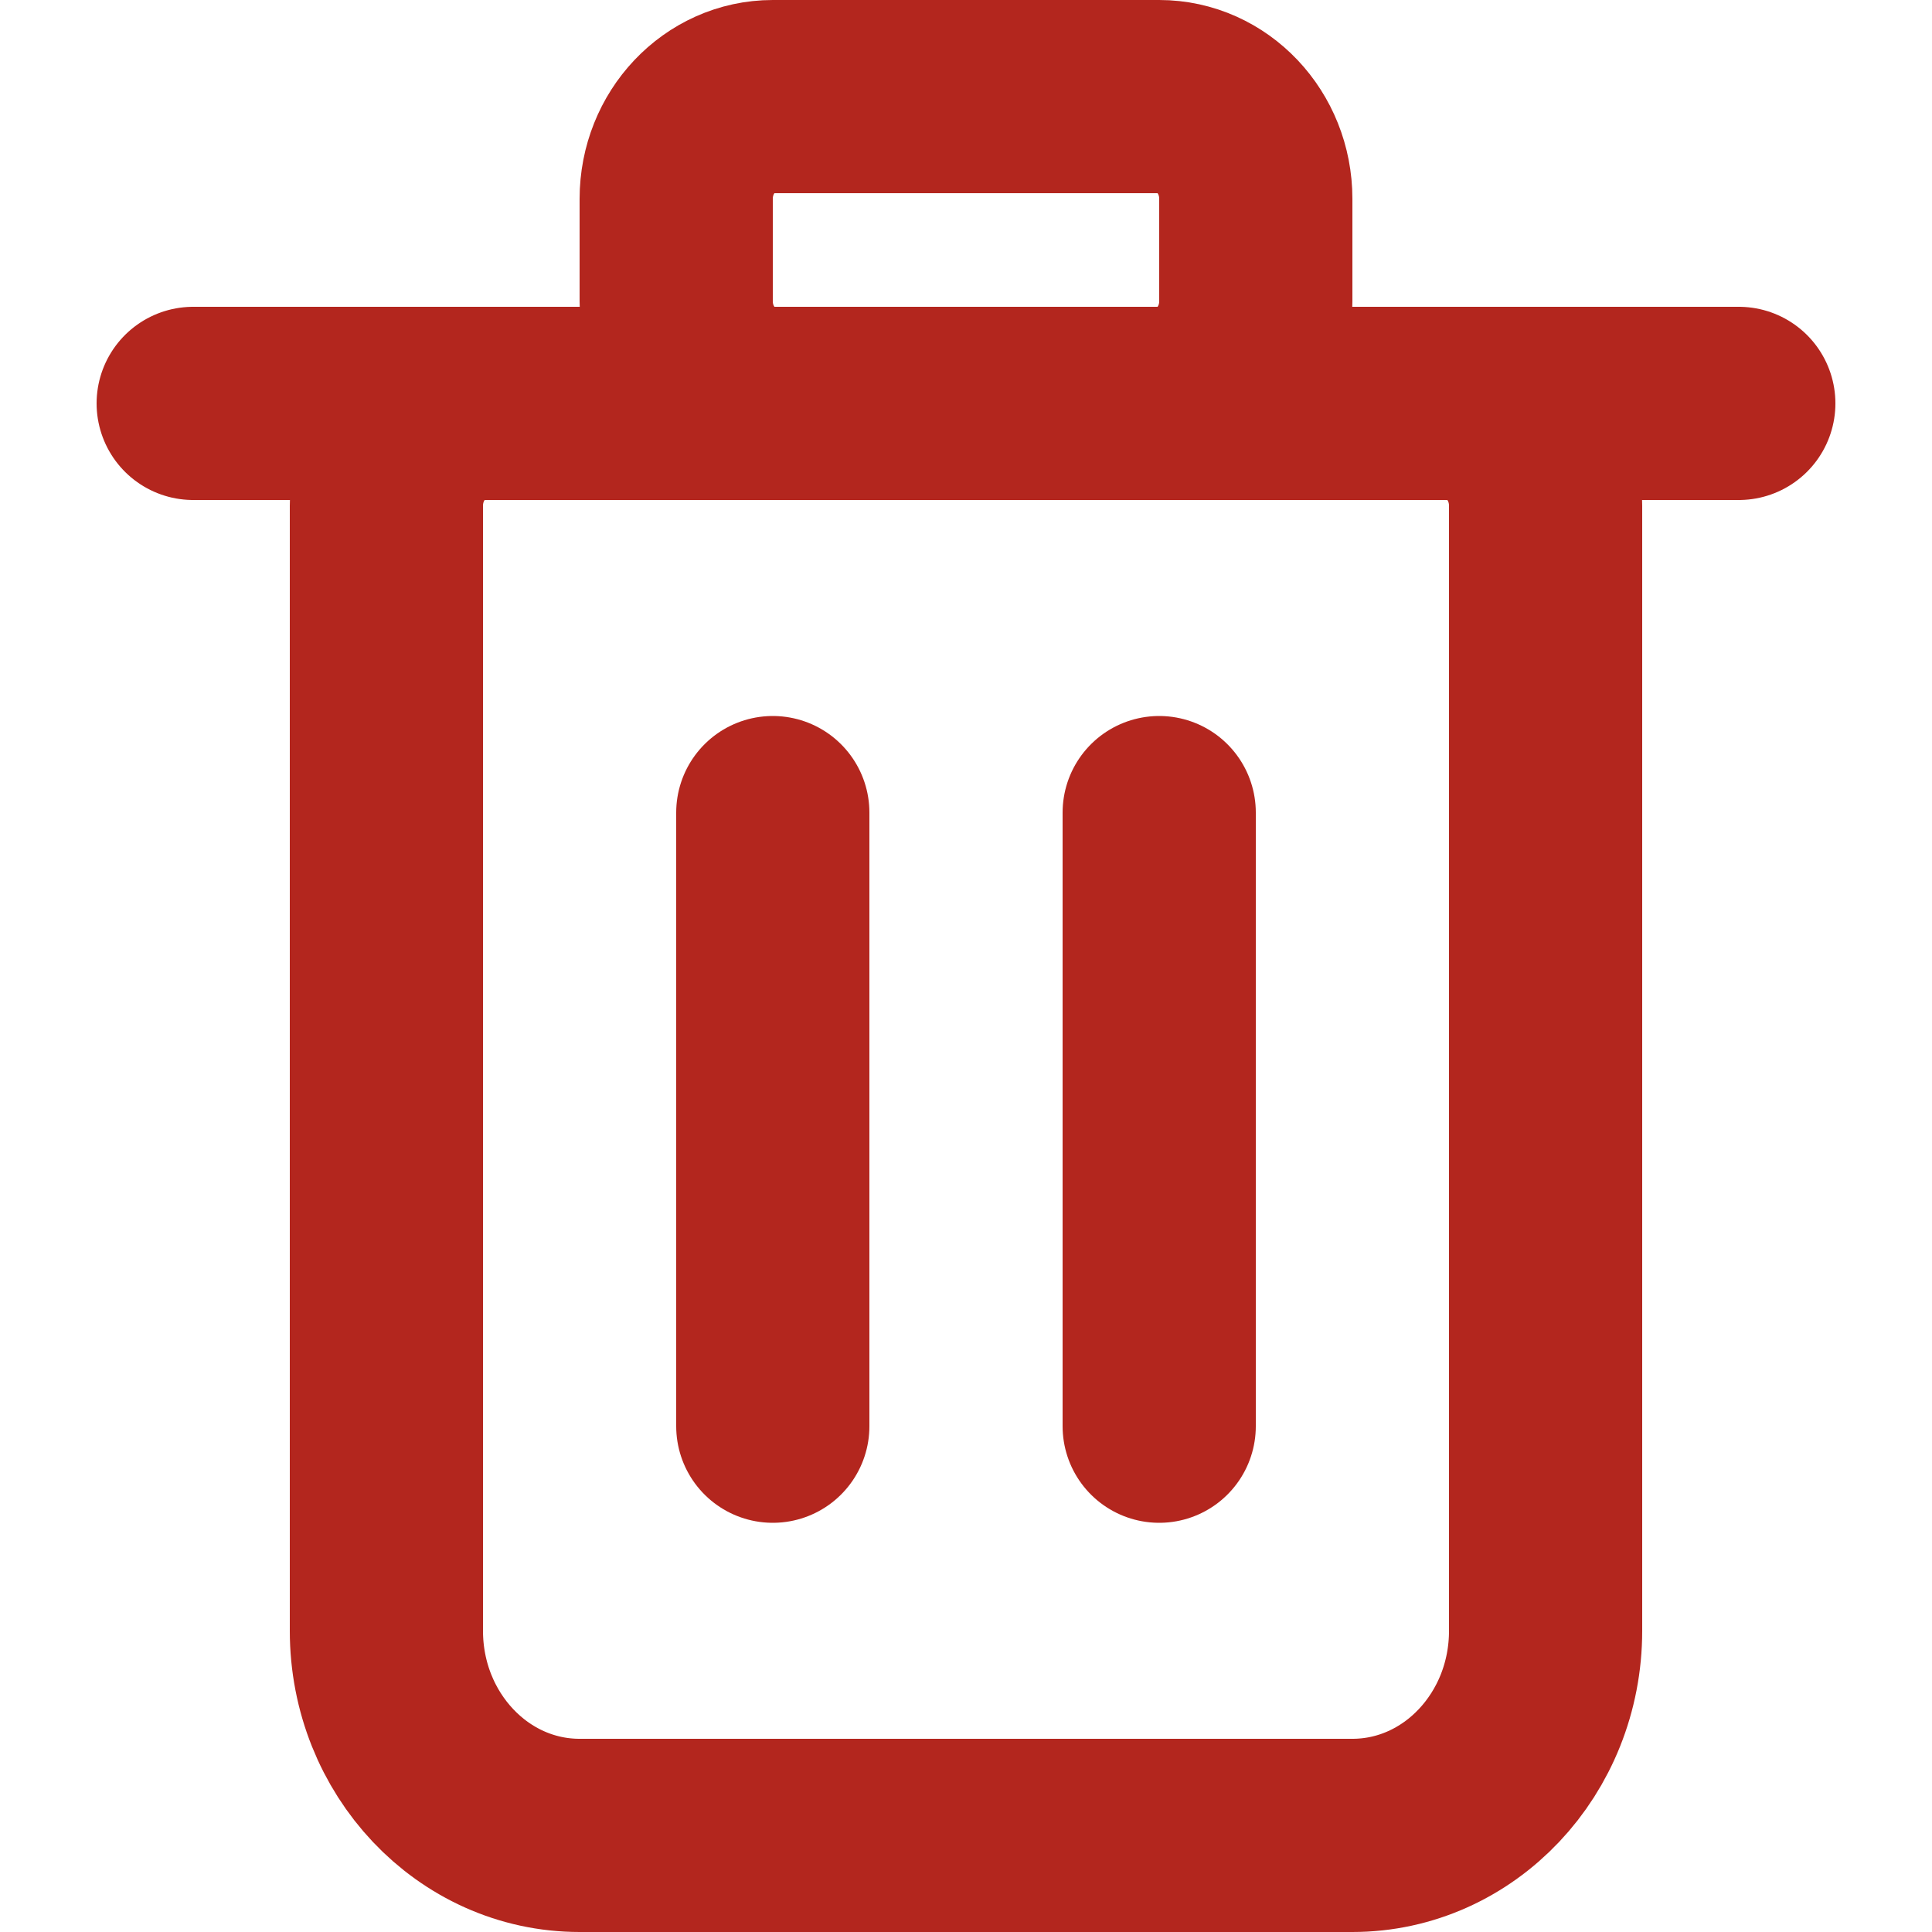
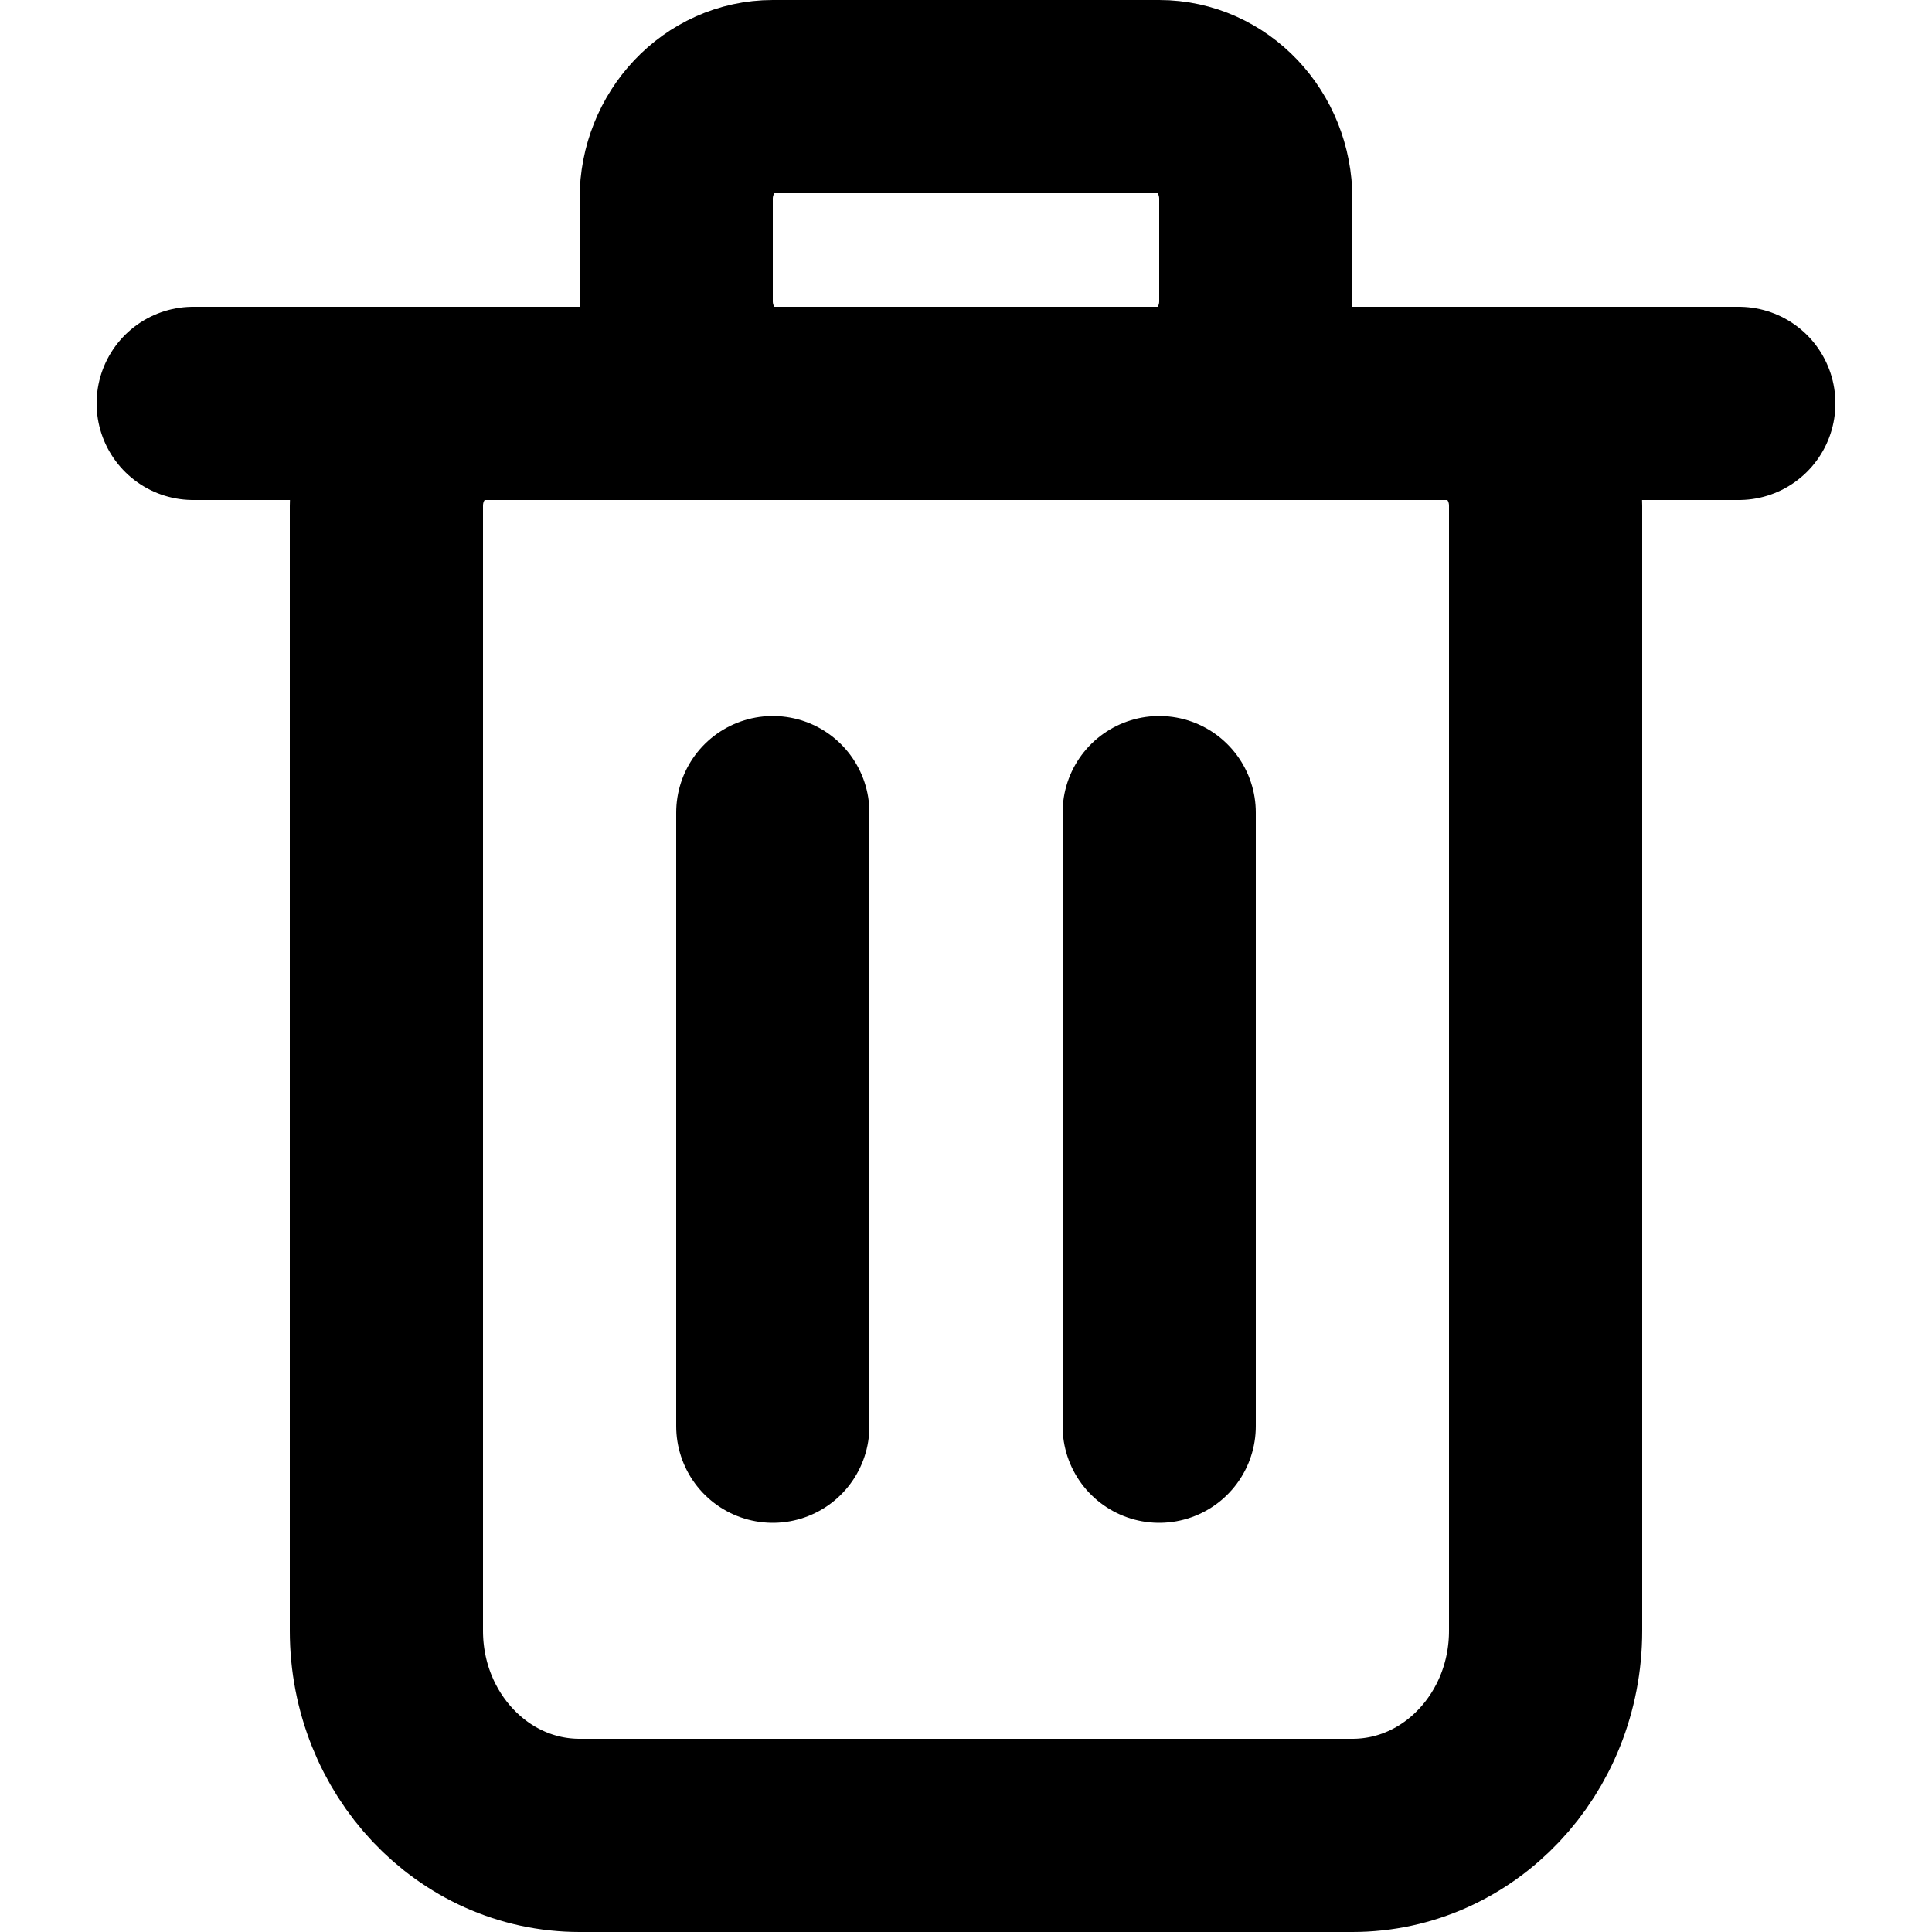
<svg xmlns="http://www.w3.org/2000/svg" width="10" height="10" viewBox="0 0 10 10" fill="none">
-   <path d="M1 2.088H9M4 7.382V4.206M6 7.382V4.206M7 9.5H3C2.448 9.5 2 9.026 2 8.441V2.618C2 2.325 2.224 2.088 2.5 2.088H7.5C7.776 2.088 8 2.325 8 2.618V8.441C8 9.026 7.552 9.5 7 9.5ZM4 2.088H6C6.276 2.088 6.5 1.851 6.5 1.559V1.029C6.5 0.737 6.276 0.5 6 0.5H4C3.724 0.5 3.5 0.737 3.5 1.029V1.559C3.5 1.851 3.724 2.088 4 2.088Z" stroke="#B3261E" stroke-linecap="round" stroke-linejoin="round" />
+   <path d="M1 2.088H9M4 7.382V4.206M6 7.382V4.206M7 9.5H3C2.448 9.5 2 9.026 2 8.441V2.618C2 2.325 2.224 2.088 2.5 2.088H7.5C7.776 2.088 8 2.325 8 2.618V8.441C8 9.026 7.552 9.5 7 9.5ZM4 2.088H6C6.276 2.088 6.5 1.851 6.5 1.559V1.029C6.5 0.737 6.276 0.5 6 0.5H4C3.724 0.5 3.5 0.737 3.5 1.029V1.559C3.5 1.851 3.724 2.088 4 2.088Z" stroke="currentColor" stroke-linecap="round" stroke-linejoin="round" />
</svg>
